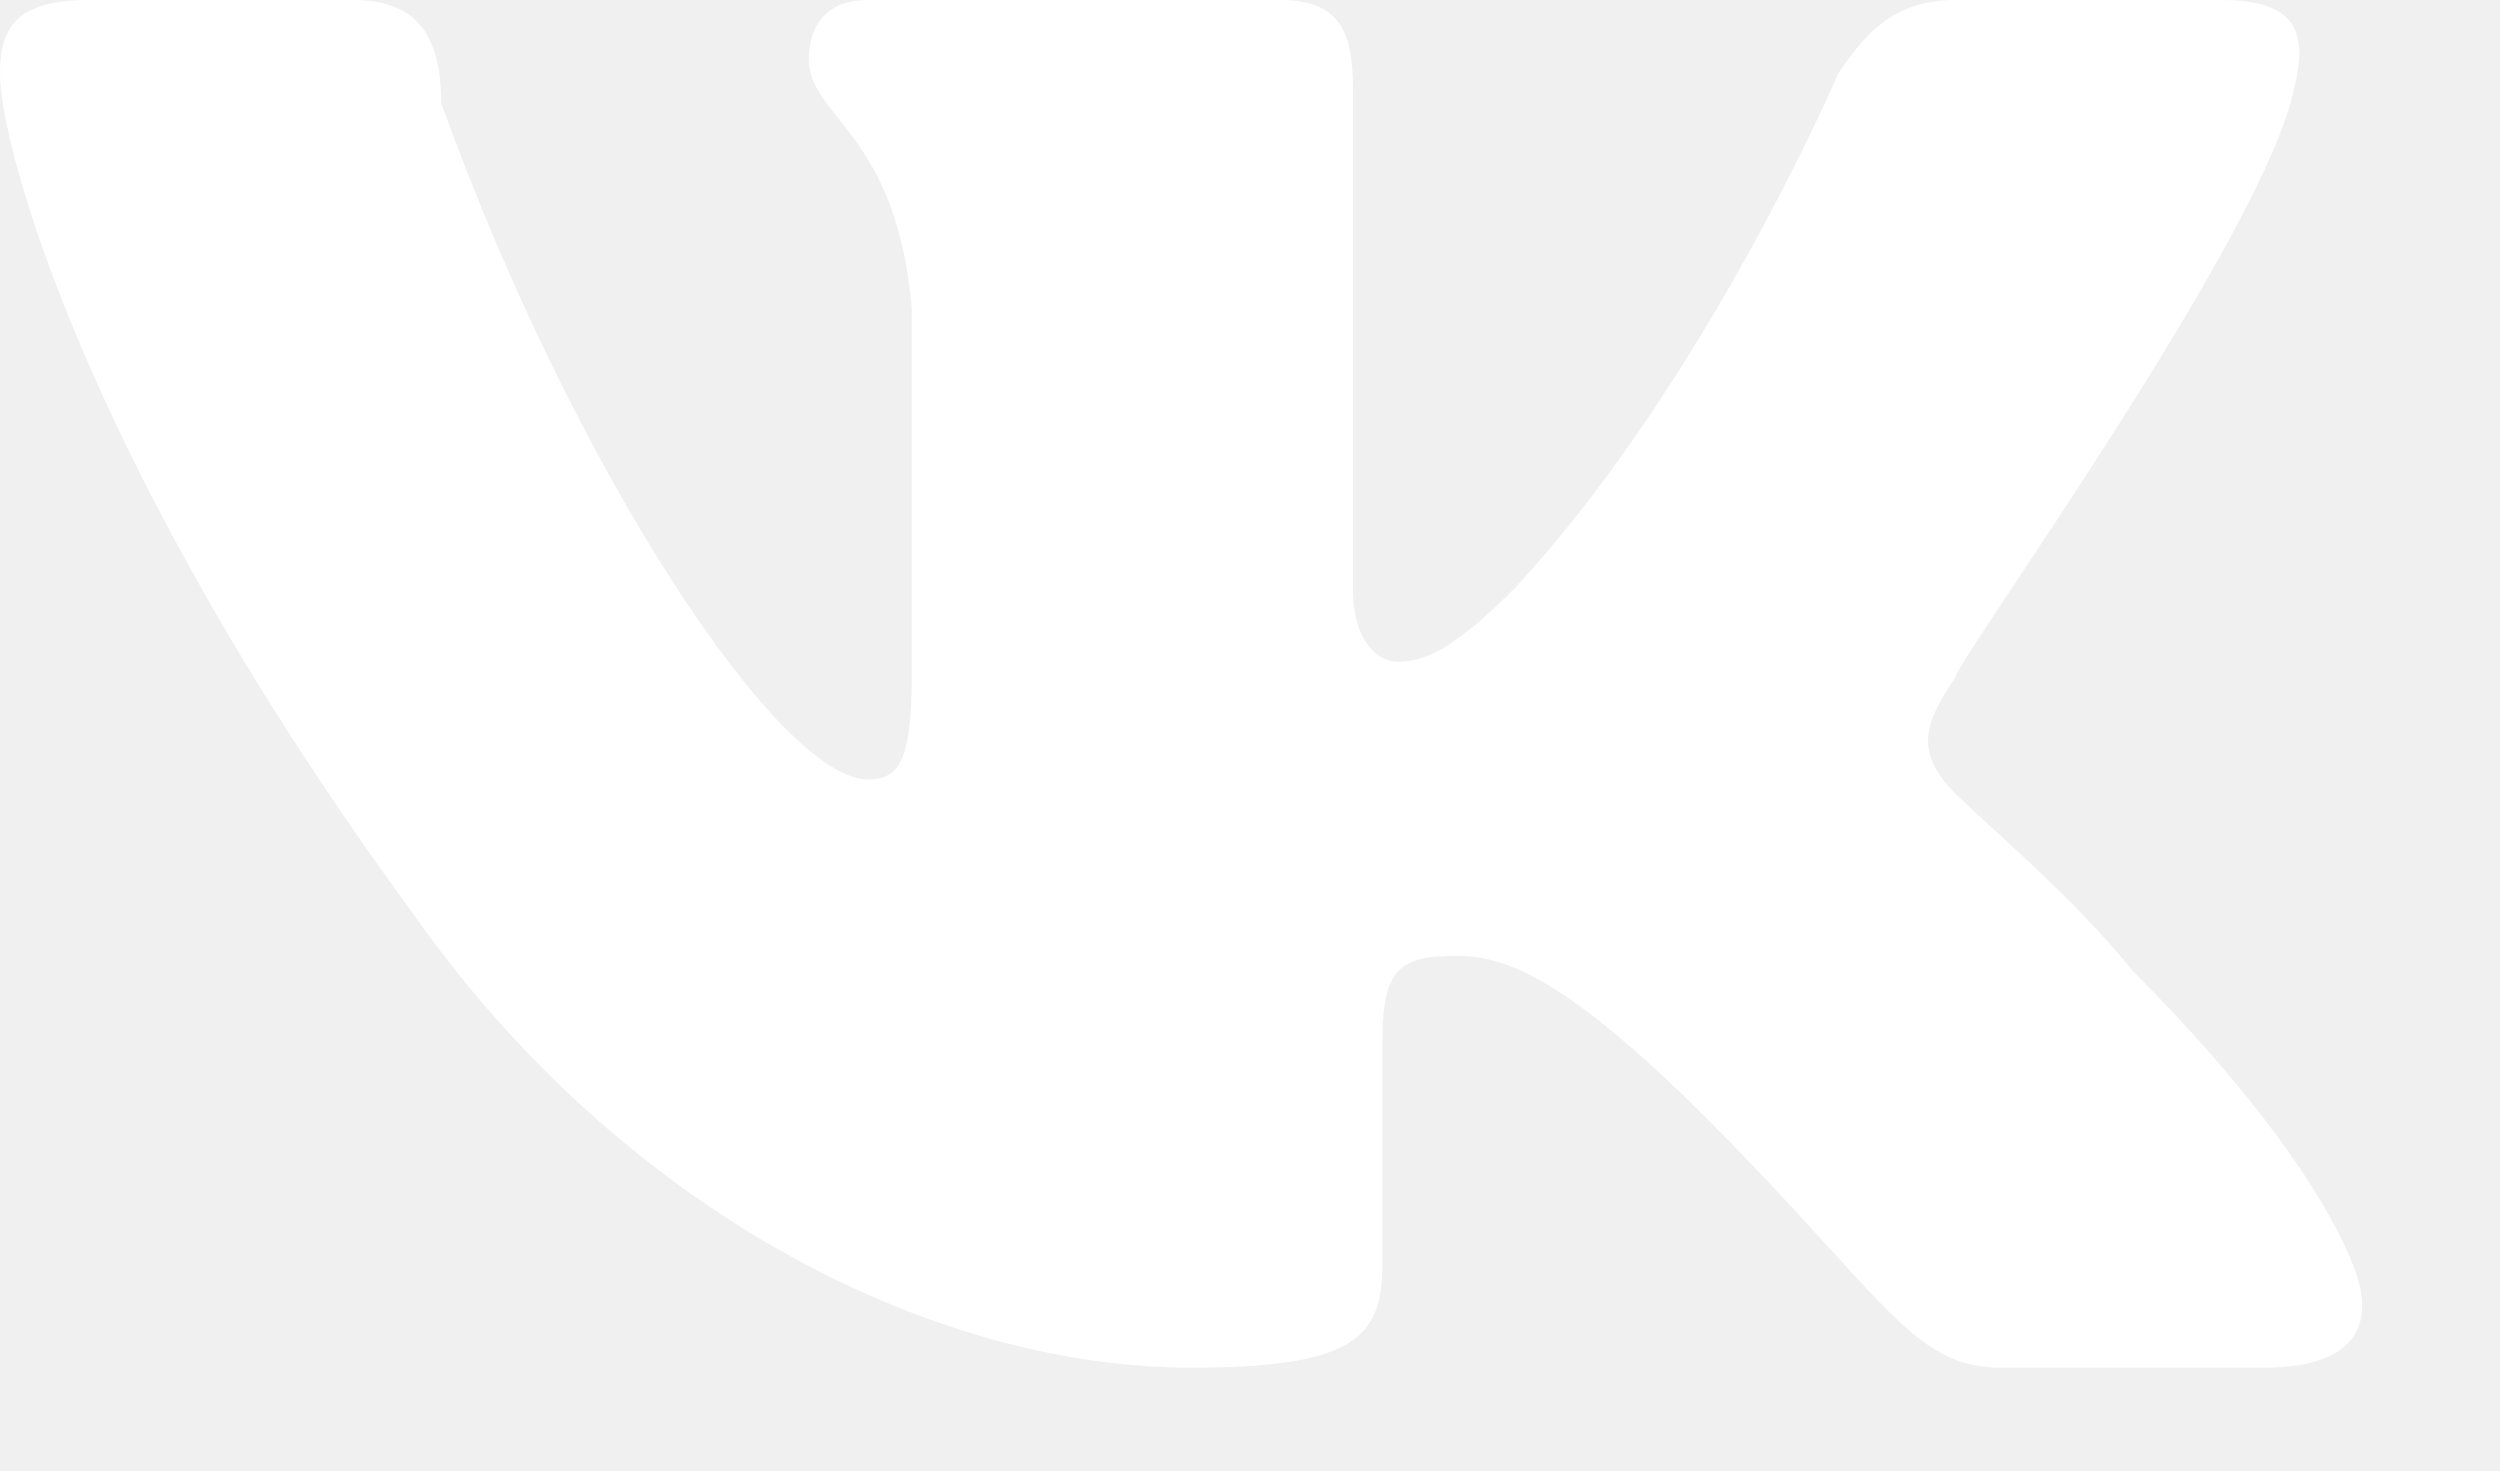
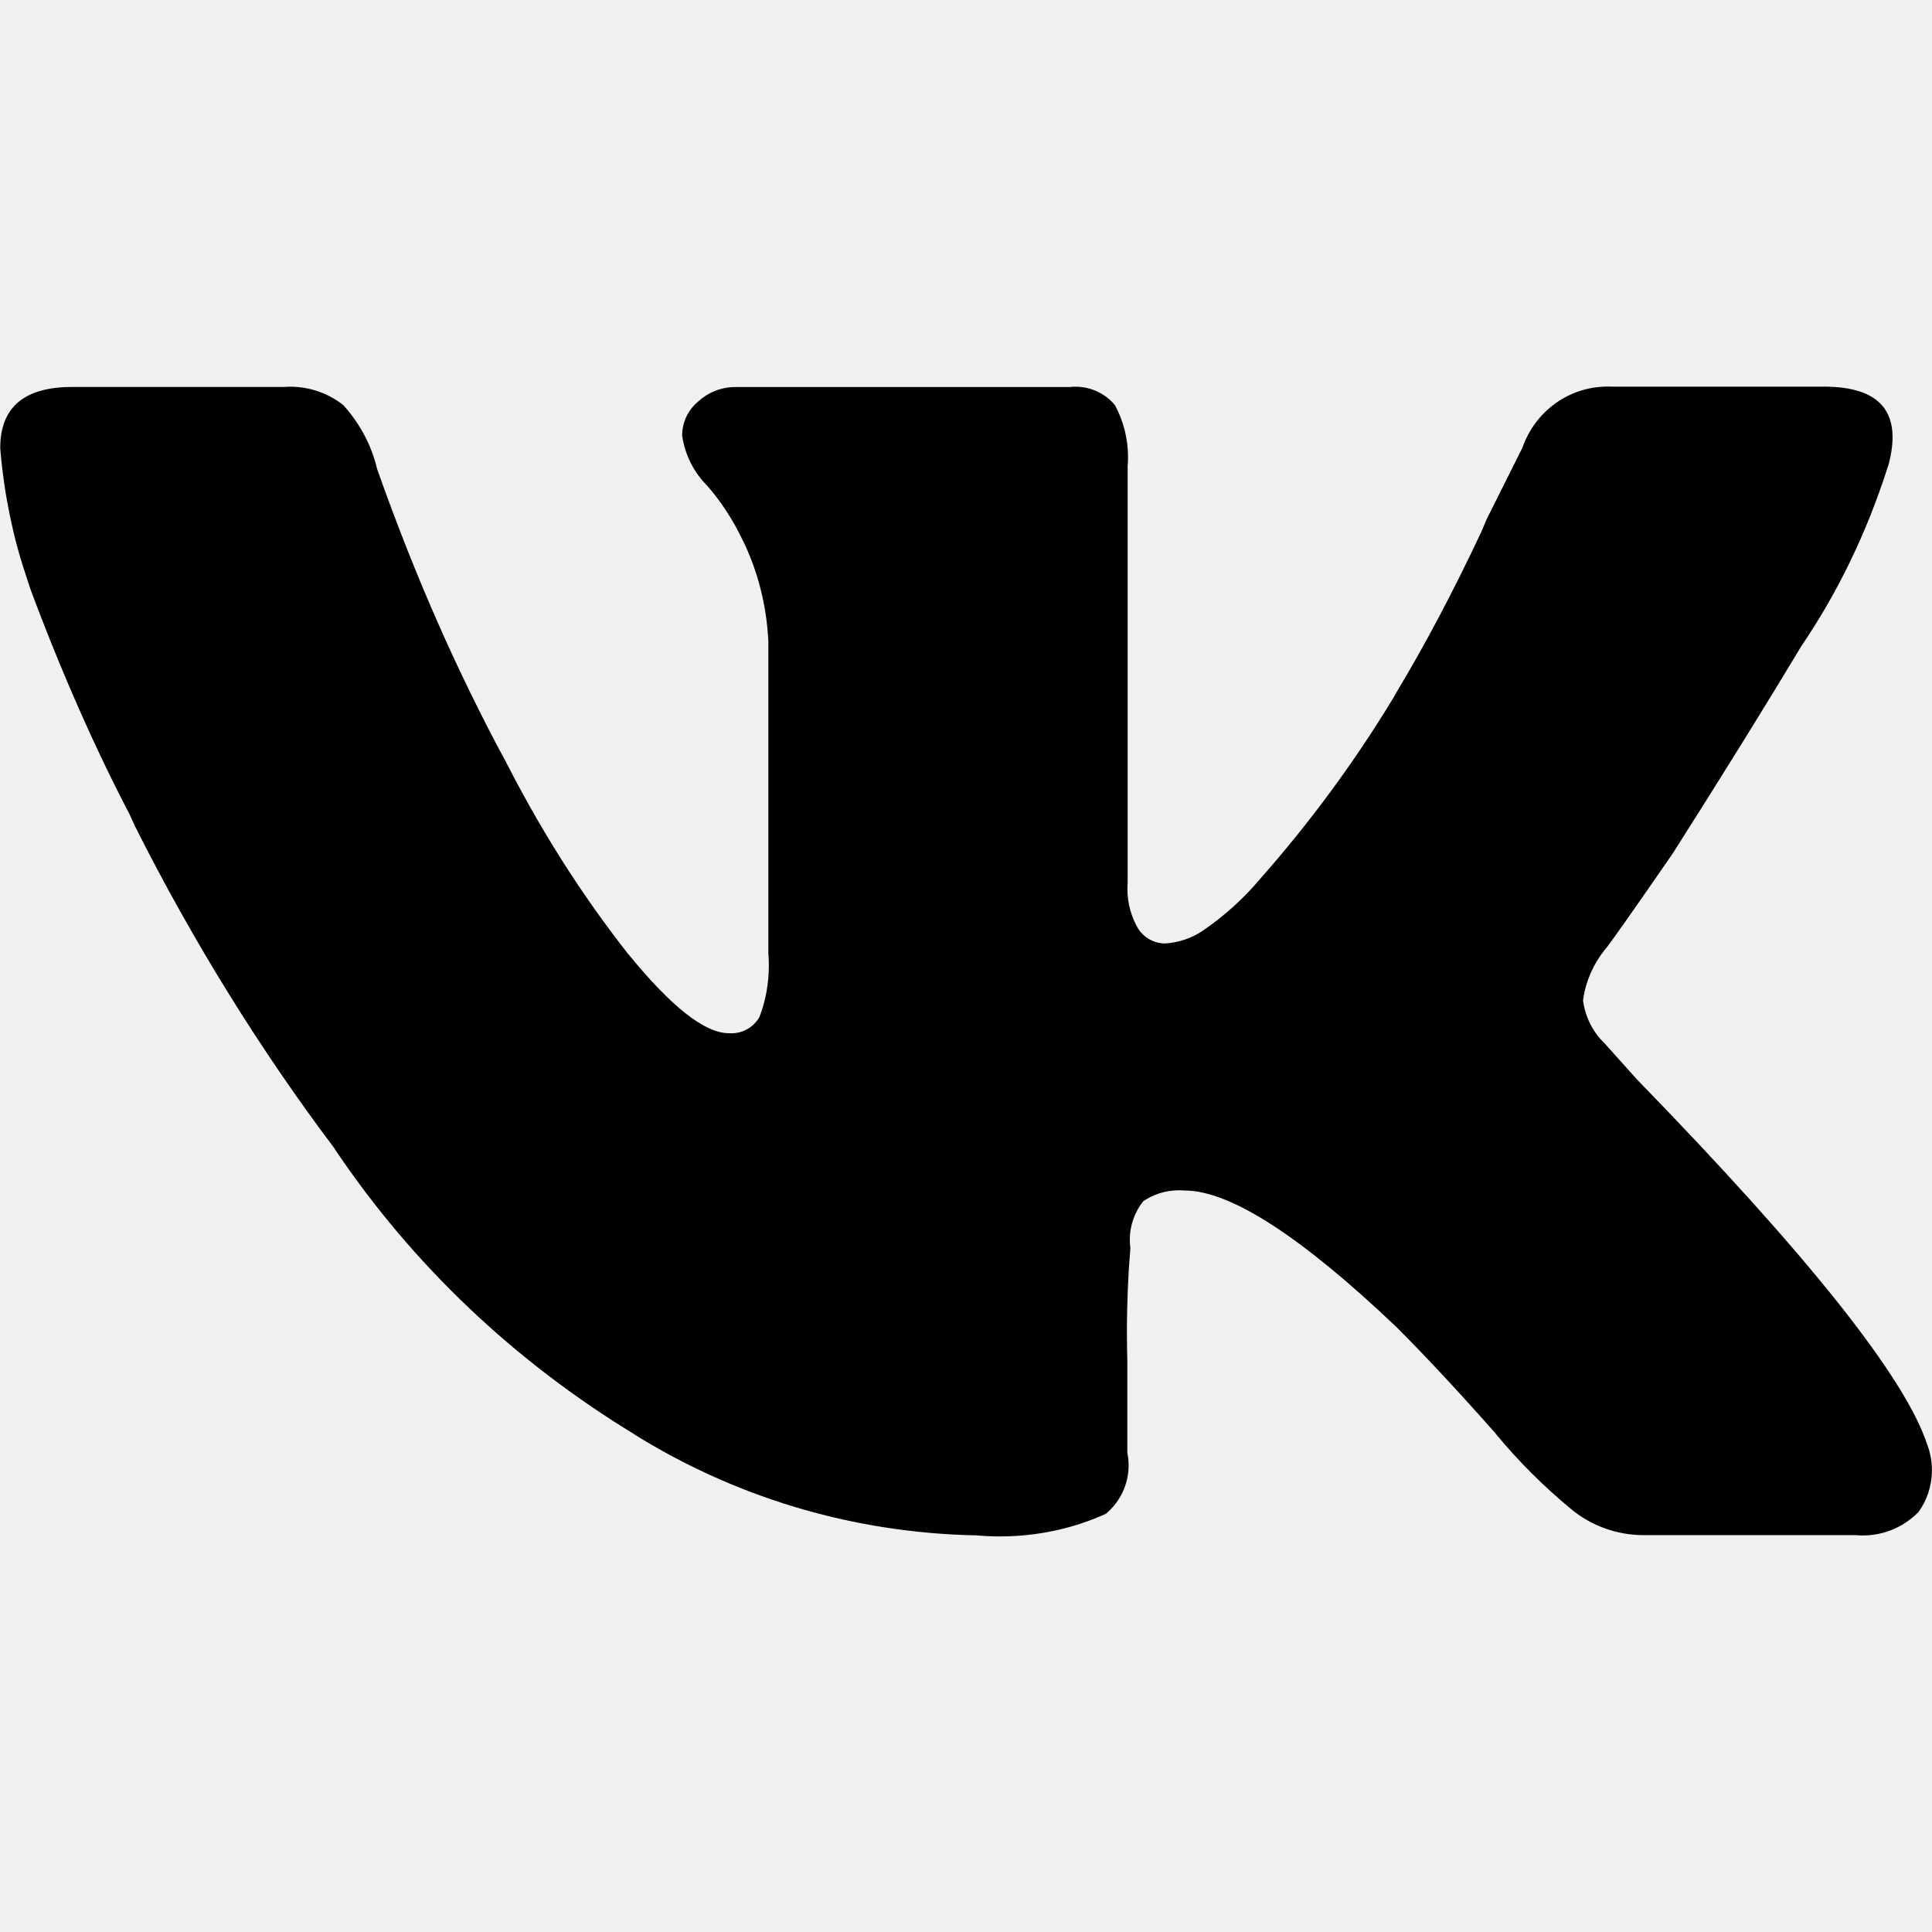
- <svg xmlns="http://www.w3.org/2000/svg" width="17" height="10" viewBox="0 0 17 10" fill="none">
-   <path d="M15.6 0.6C15.7 0.2 15.6 0 15.1 0H13.3C12.9 0 12.7 0.2 12.5 0.5C12.5 0.5 11.6 2.6 10.3 4C9.9 4.4 9.7 4.5 9.5 4.5C9.4 4.5 9.2 4.4 9.2 4V0.6C9.2 0.2 9.1 0 8.7 0H5.9C5.6 0 5.5 0.2 5.5 0.4C5.5 0.8 6.1 0.9 6.2 2.1V4.6C6.2 5.2 6.1 5.3 5.9 5.3C5.3 5.3 3.9 3.2 3 0.7C3 0.2 2.8 0 2.4 0H0.6C0.1 0 0 0.2 0 0.5C0 1 0.6 3.2 2.8 6.2C4.2 8.2 6.3 9.3 8.1 9.3C9.2 9.3 9.4 9.1 9.4 8.6V7.1C9.4 6.6 9.5 6.5 9.9 6.5C10.2 6.5 10.6 6.6 11.6 7.6C12.8 8.8 13 9.3 13.6 9.3H15.4C15.9 9.3 16.2 9.1 16 8.6C15.8 8.1 15.3 7.4 14.5 6.6C14.1 6.1 13.5 5.6 13.3 5.4C13 5.1 13.1 4.9 13.3 4.6C13.3 4.5 15.4 1.6 15.6 0.6Z" fill="white" />
+ <svg xmlns="http://www.w3.org/2000/svg" fill="#000000" width="800px" height="800px" viewBox="0 0 24 24">
+   <path d="m23.456 5.784c-.27.849-.634 1.588-1.09 2.259l.019-.03q-.672 1.12-1.605 2.588-.8 1.159-.847 1.2c-.138.173-.234.385-.267.618l-.001.007c.027.212.125.397.268.535l.4.446q3.21 3.299 3.611 4.548c.035.092.055.198.055.309 0 .194-.062.373-.167.52l.002-.003c-.176.181-.422.293-.694.293-.03 0-.061-.001-.09-.004h.004-2.631c-.001 0-.003 0-.005 0-.337 0-.647-.118-.89-.314l.003.002c-.354-.291-.669-.606-.951-.948l-.009-.012q-.691-.781-1.226-1.315-1.782-1.694-2.63-1.694c-.021-.002-.045-.003-.07-.003-.165 0-.319.051-.446.138l.003-.002c-.104.13-.167.298-.167.479 0 .036.002.07.007.105v-.004c-.027.314-.043.679-.043 1.048 0 .119.002.237.005.355v-.017 1.159c.01.047.016.101.016.156 0 .242-.11.458-.282.601l-.001.001c-.387.177-.839.281-1.316.281-.102 0-.202-.005-.301-.014l.013.001c-1.574-.03-3.034-.491-4.275-1.268l.035.02c-1.511-.918-2.763-2.113-3.717-3.525l-.027-.042c-.906-1.202-1.751-2.56-2.471-3.992l-.07-.154c-.421-.802-.857-1.788-1.233-2.802l-.06-.185c-.153-.456-.264-.986-.31-1.535l-.002-.025q0-.758.892-.758h2.63c.024-.002.052-.003.081-.003.248 0 .477.085.658.228l-.002-.002c.2.219.348.488.421.788l.003.012c.484 1.367.997 2.515 1.587 3.615l-.067-.137c.482.97 1.015 1.805 1.623 2.576l-.023-.031q.8.982 1.248.982c.009.001.02.001.032.001.148 0 .277-.08.347-.2l.001-.002c.074-.19.117-.411.117-.641 0-.049-.002-.098-.006-.146v.006-3.879c-.021-.457-.133-.884-.32-1.267l.008.019c-.124-.264-.273-.492-.45-.695l.003.004c-.164-.164-.276-.379-.311-.619l-.001-.006c0-.17.078-.323.2-.423l.001-.001c.121-.111.283-.178.46-.178h.008 4.146c.022-.003.047-.004.073-.004.195 0 .37.088.486.226l.001.001c.103.188.164.413.164.651 0 .038-.002.075-.005.112v-.005 5.173c-.002.024-.003.052-.003.08 0 .184.051.357.139.504l-.002-.004c.073.108.195.178.333.178h.001c.176-.012.336-.07.471-.162l-.003.002c.272-.187.506-.4.709-.641l.004-.005c.607-.686 1.167-1.444 1.655-2.25l.039-.07c.344-.57.716-1.272 1.053-1.993l.062-.147.446-.892c.155-.446.571-.76 1.06-.76.019 0 .038 0 .057.001h-.003 2.631q1.066 0 .8.981z" />
</svg>
